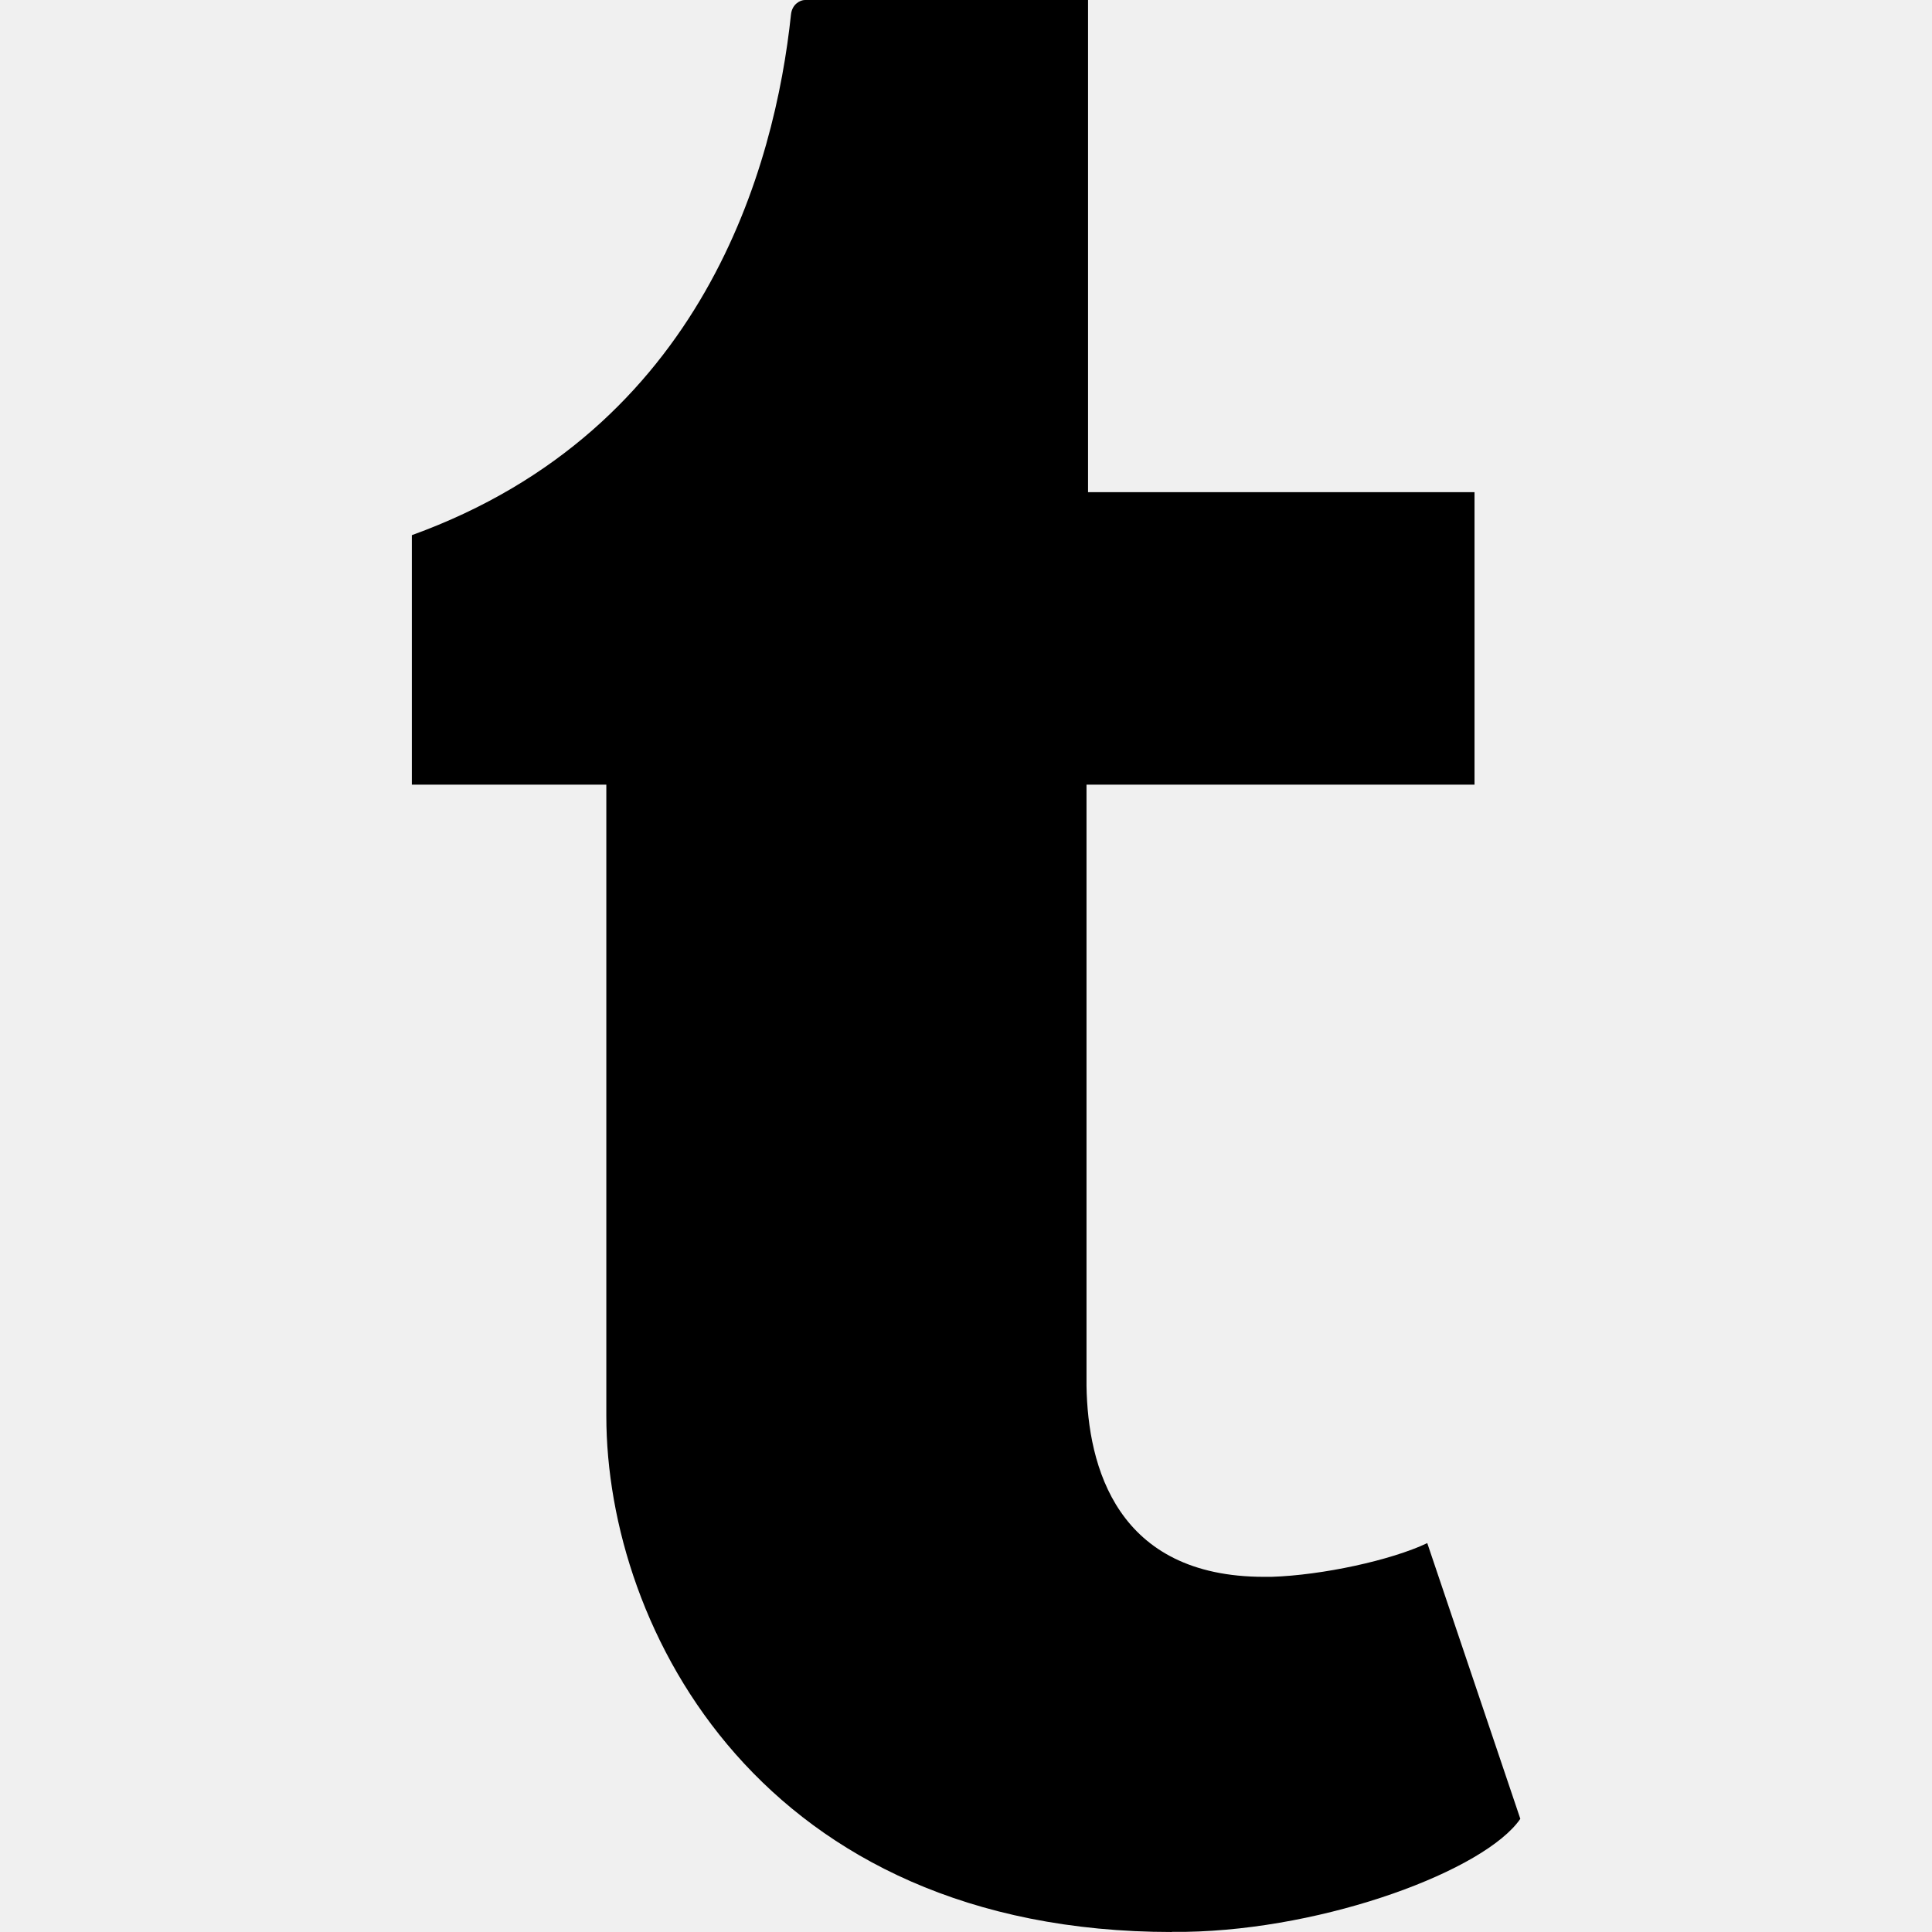
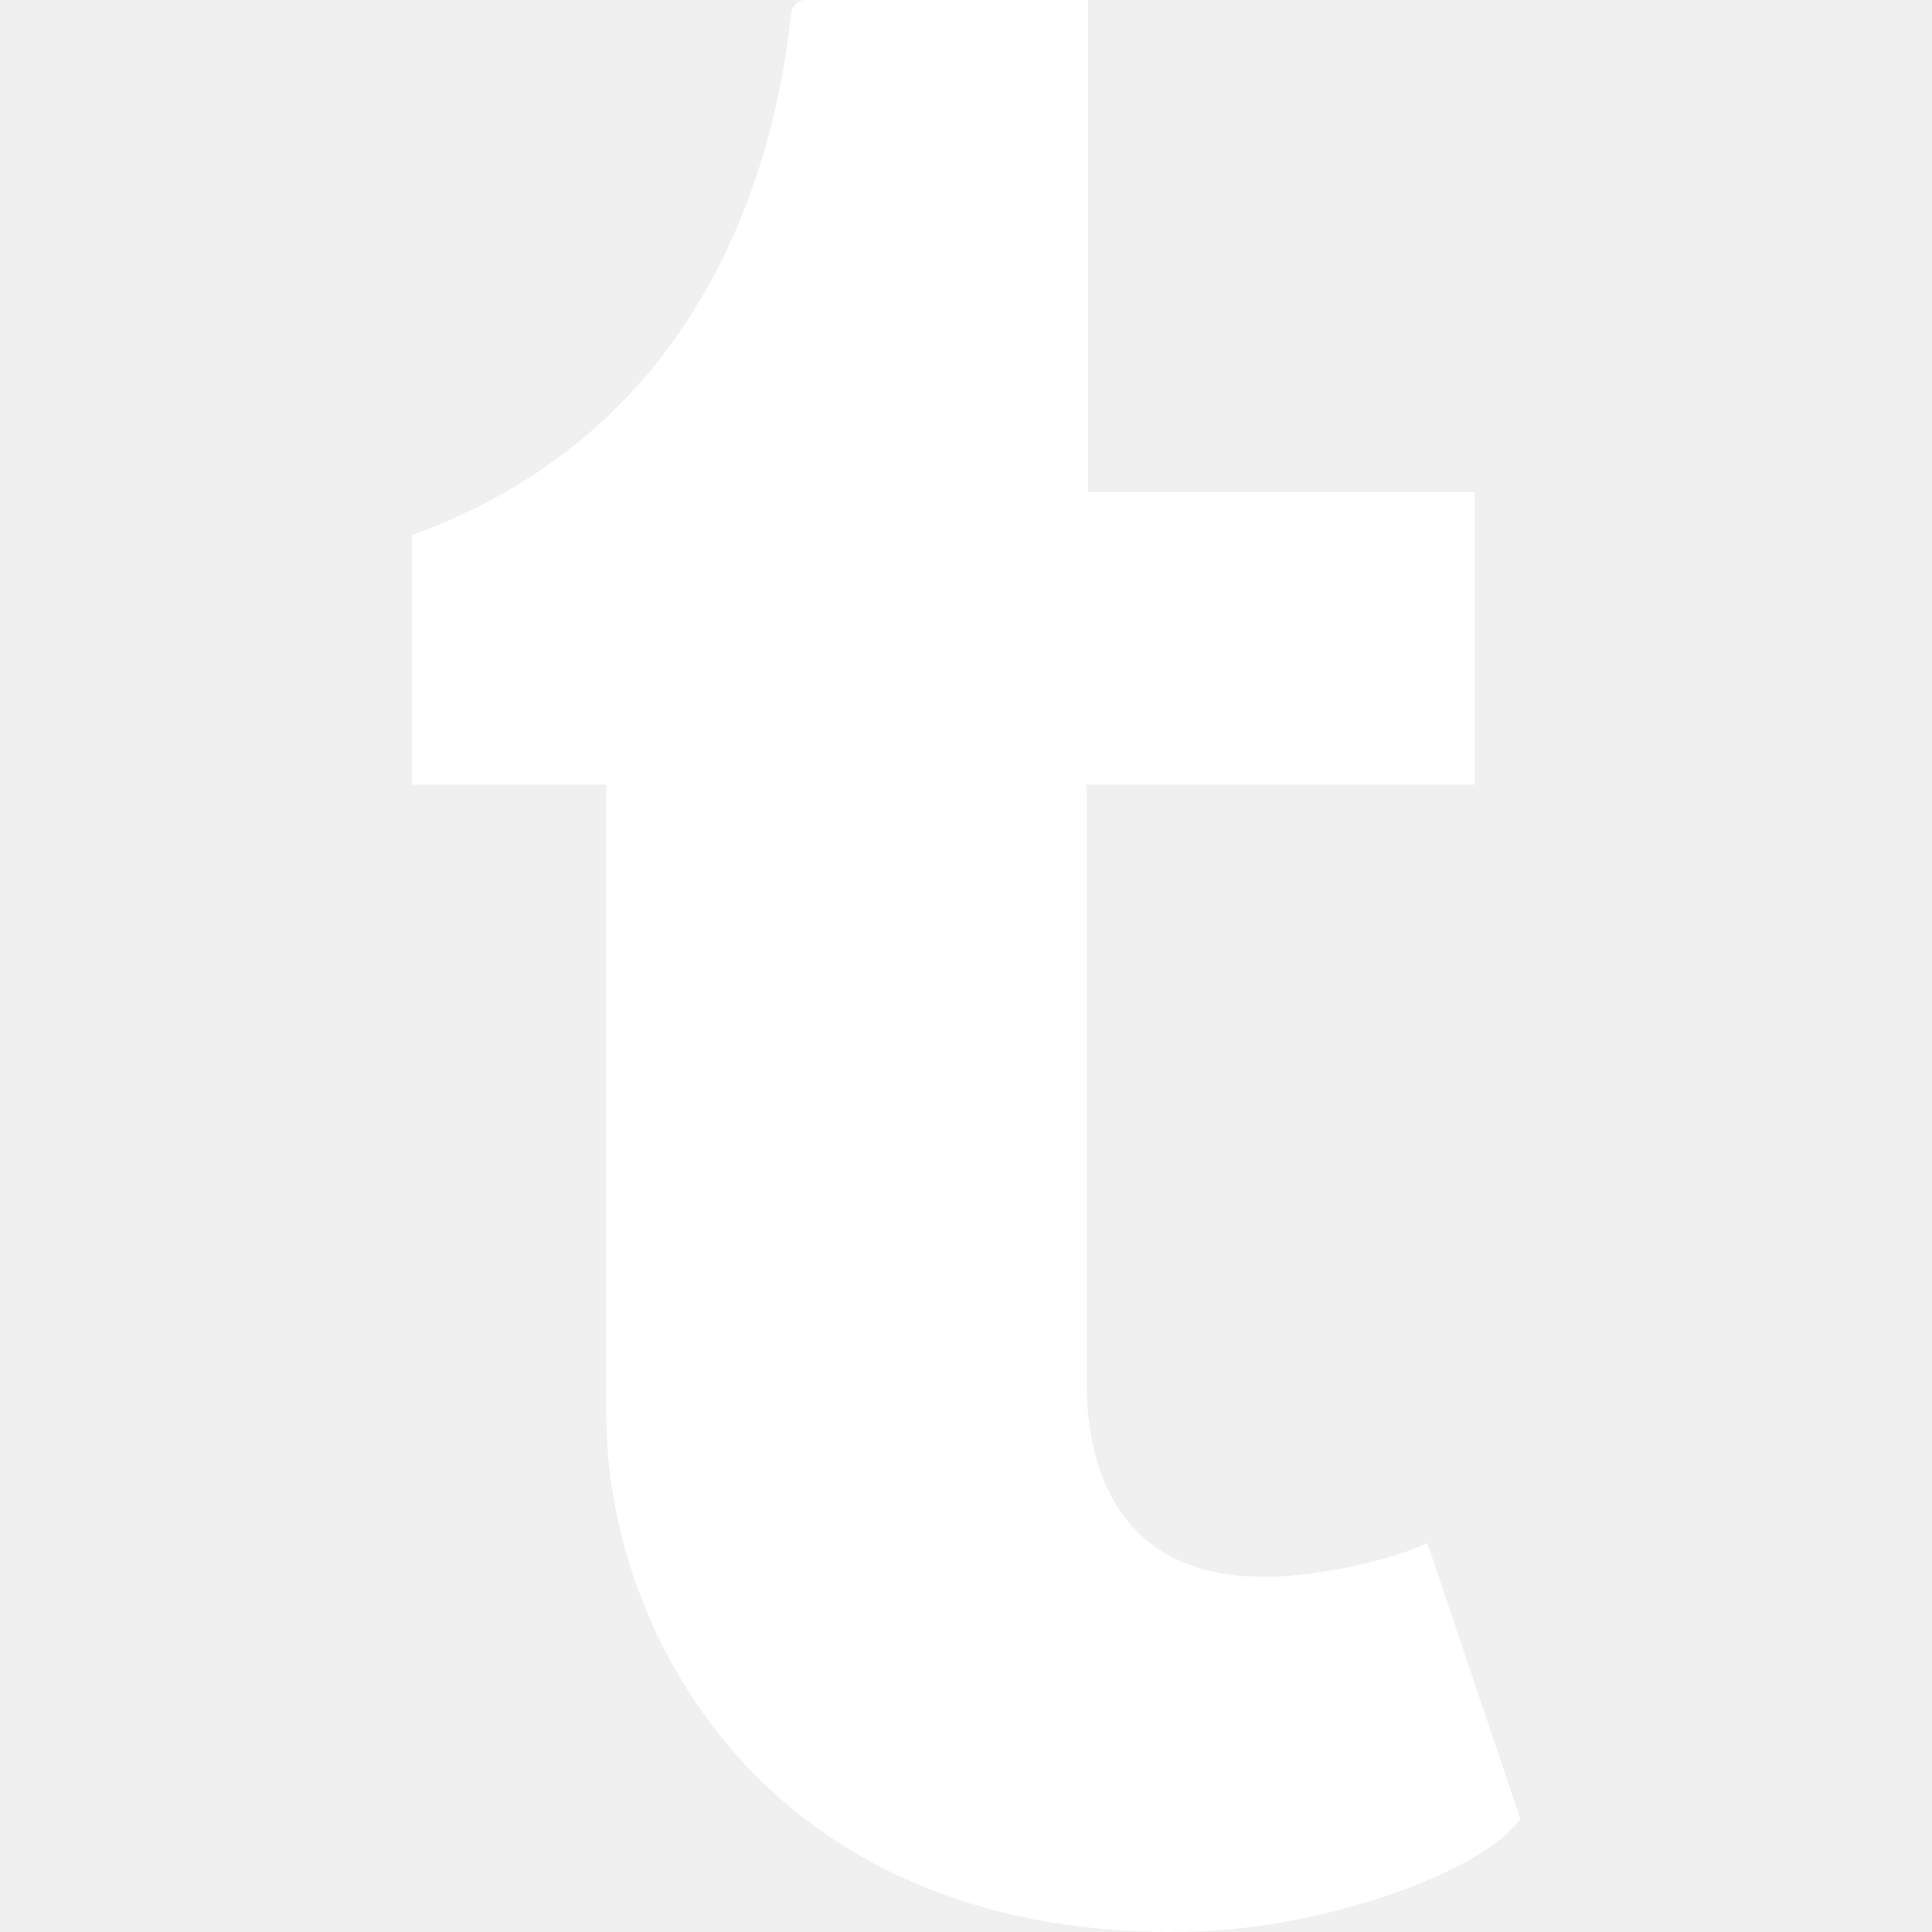
- <svg xmlns="http://www.w3.org/2000/svg" aria-labelledby="simpleicons-tumblr-icon" role="img" viewBox="0 0 24 24">
+ <svg xmlns="http://www.w3.org/2000/svg" aria-labelledby="simpleicons-tumblr-icon" role="img" viewBox="0 0 24 24" fill-rule="evenodd" fill="#FFFFFF">
  <path d="M14.563 24c-5.093 0-7.031-3.756-7.031-6.411V9.747H5.116V6.648c3.63-1.313 4.512-4.596 4.71-6.469C9.84.051 9.941 0 9.999 0h3.517v6.114h4.801v3.633h-4.82v7.47c.016 1.001.375 2.371 2.207 2.371h.09c.631-.02 1.486-.205 1.936-.419l1.156 3.425c-.436.636-2.4 1.374-4.156 1.404h-.178l.011.002z" />
</svg>
